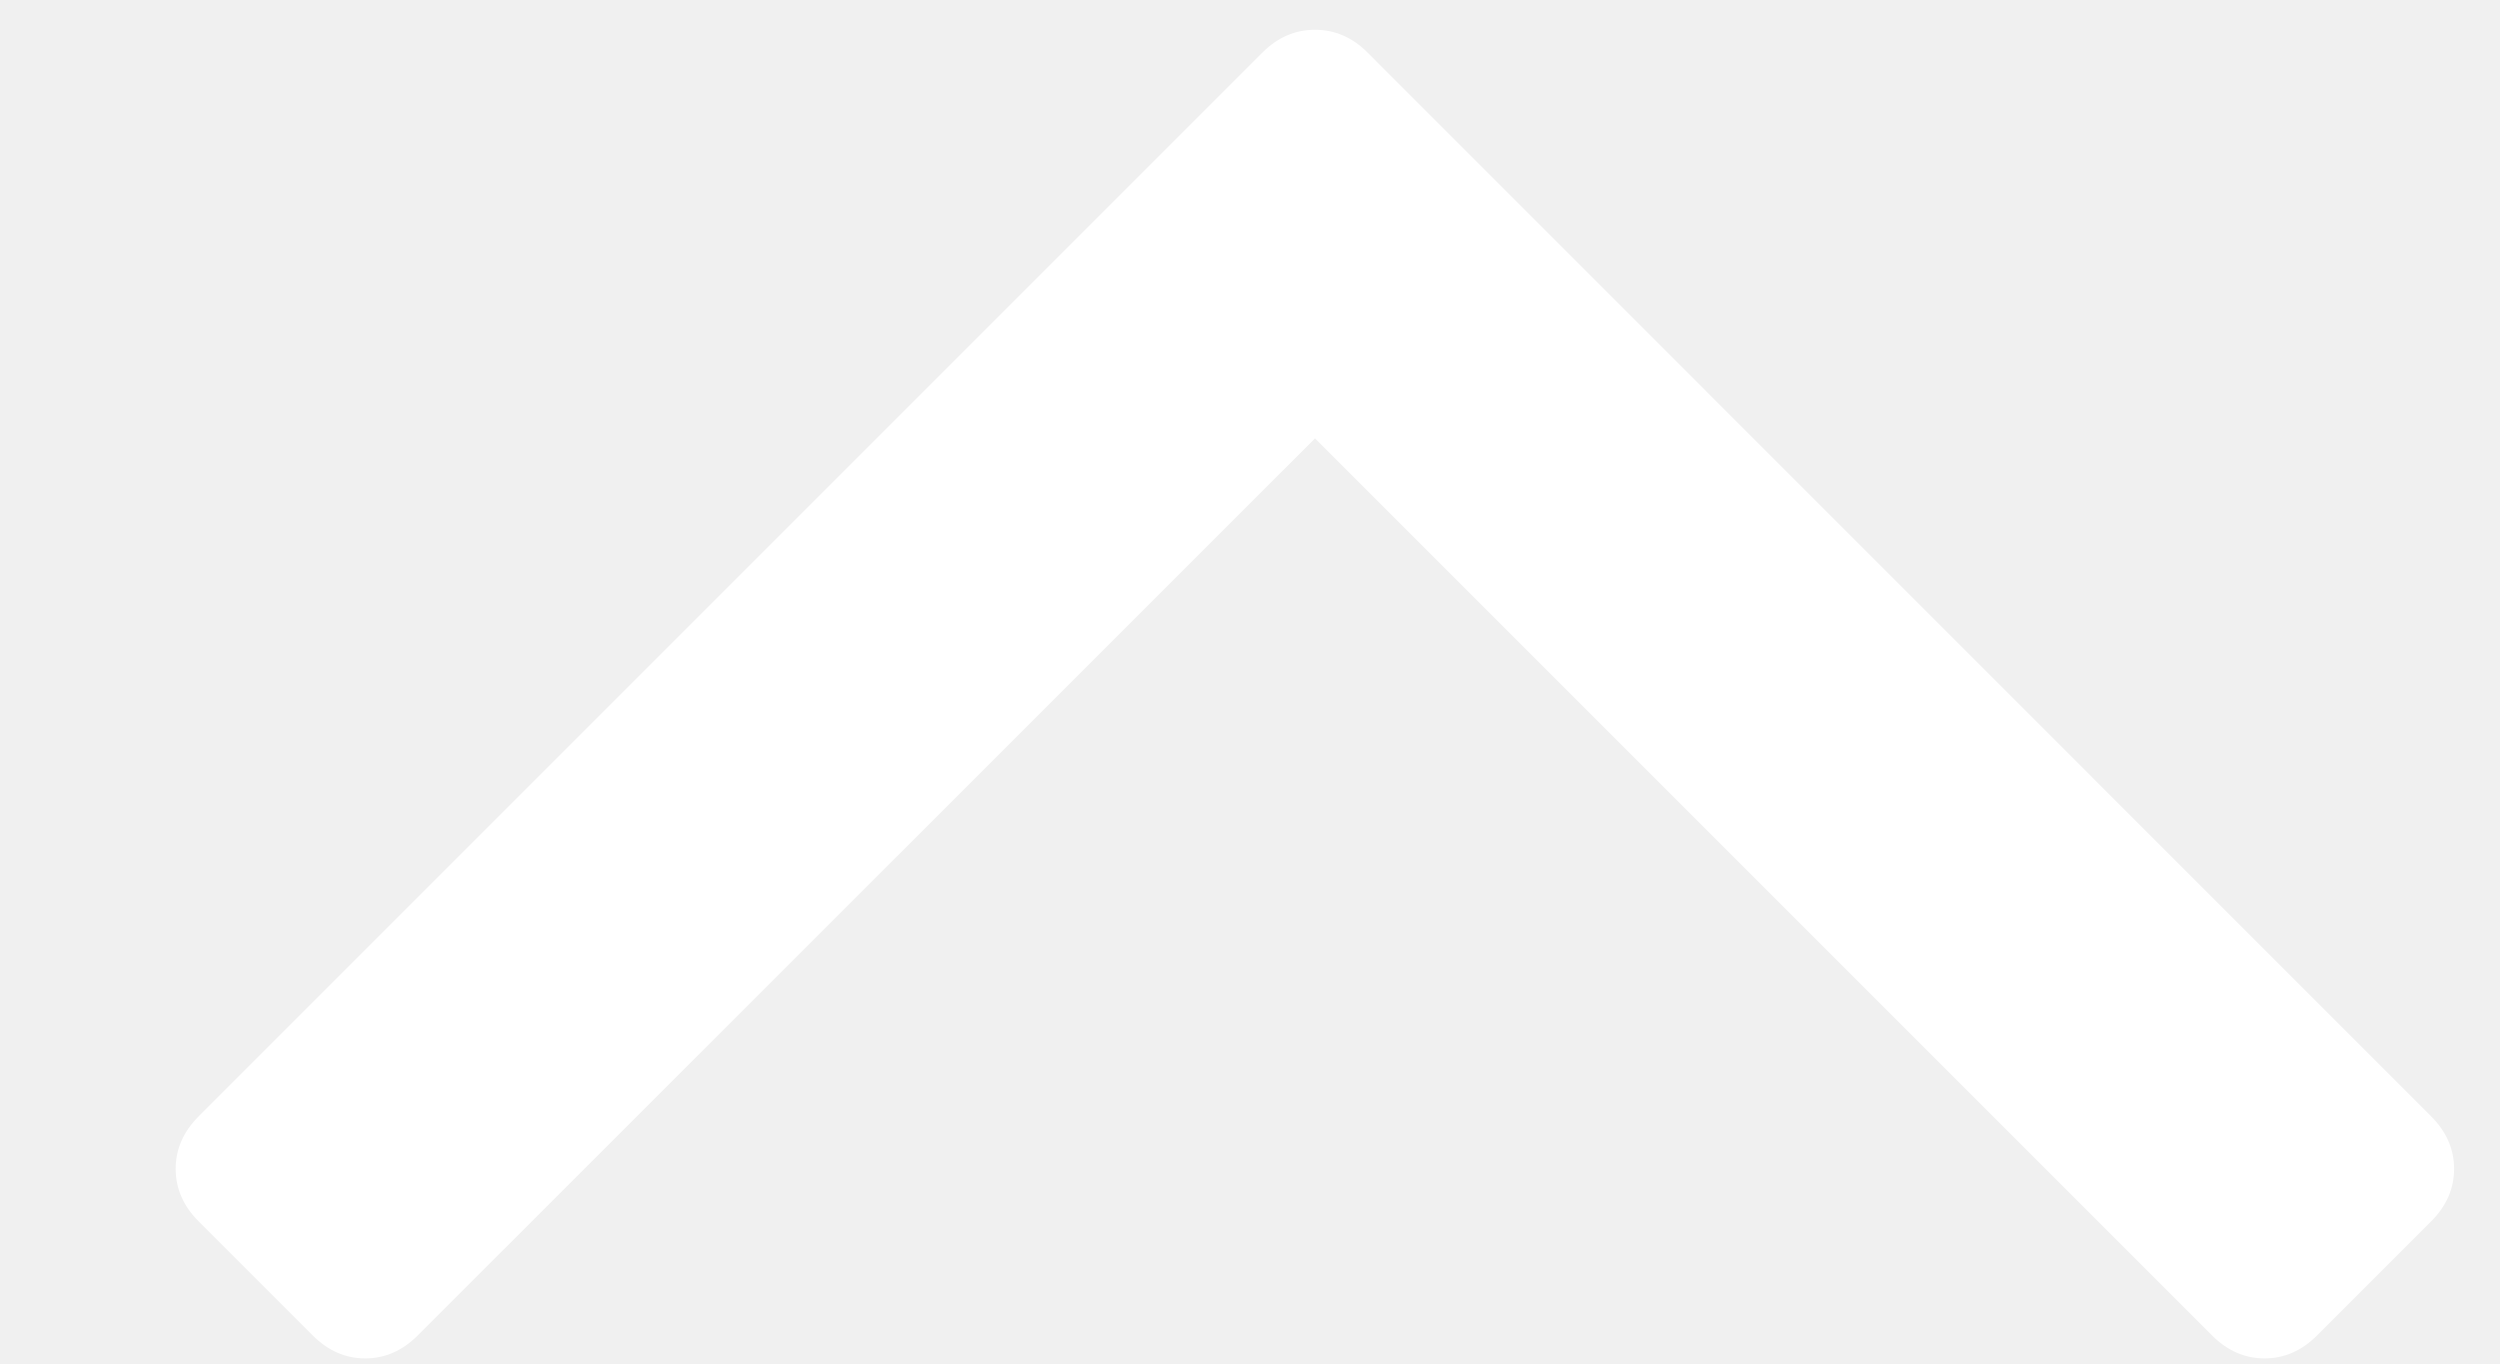
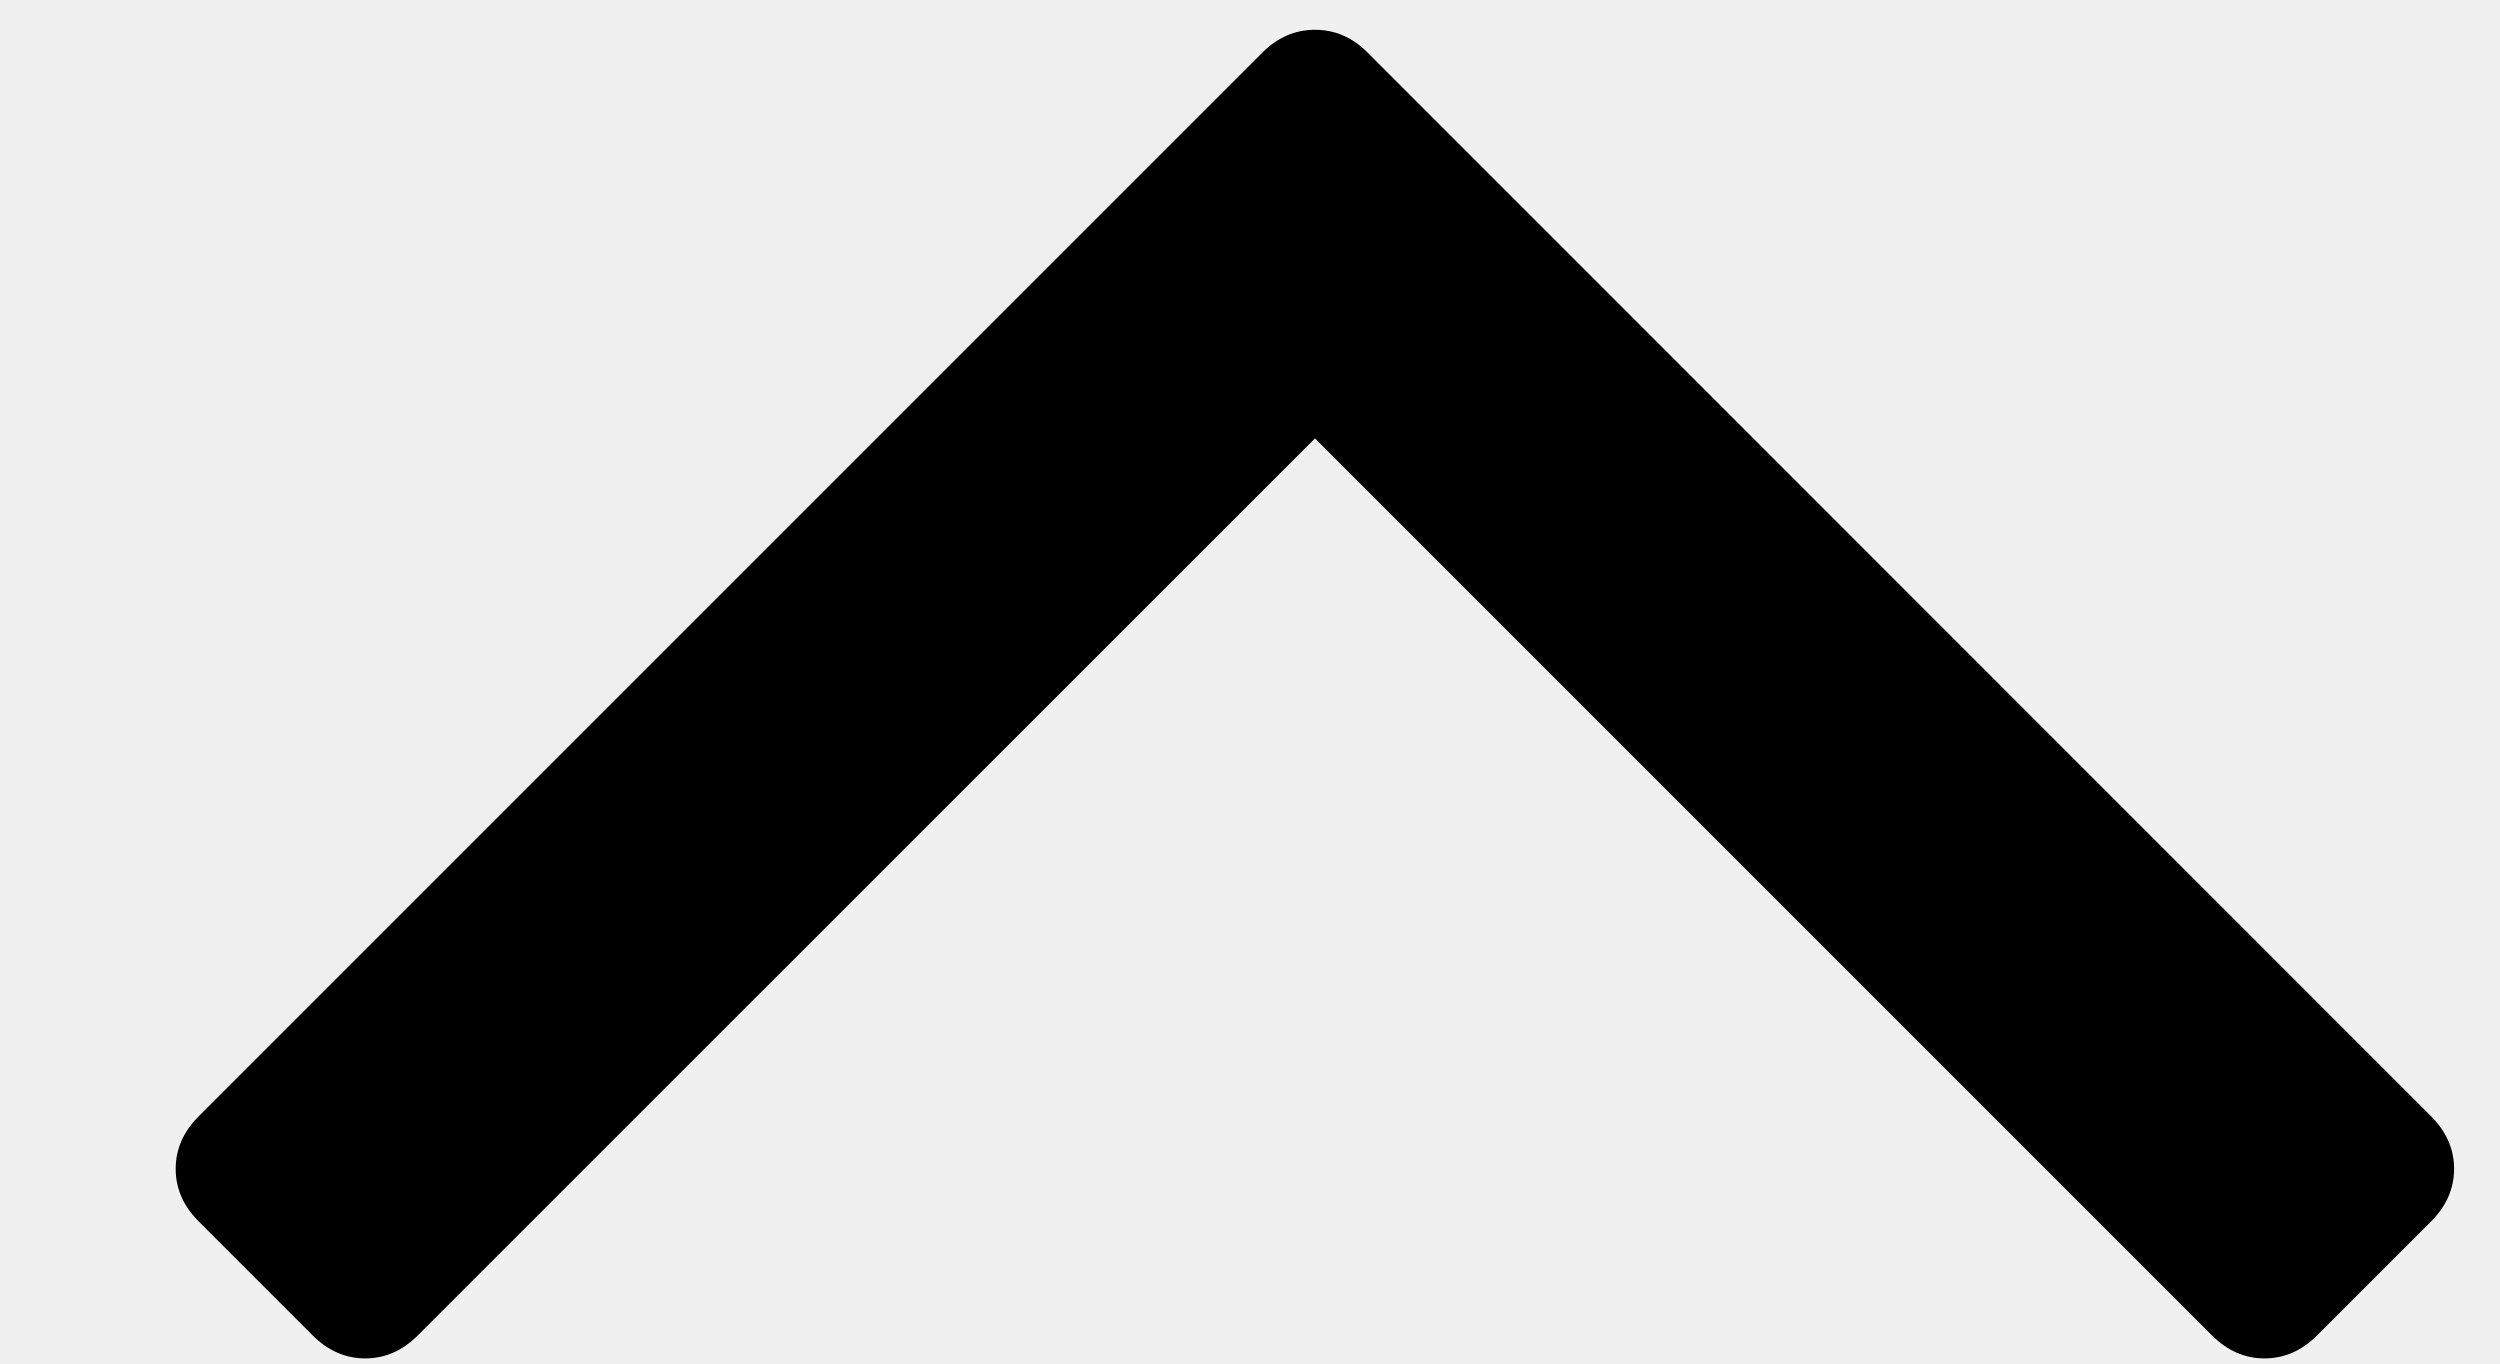
- <svg xmlns="http://www.w3.org/2000/svg" width="11" height="6" viewBox="0 0 11 6" fill="none">
-   <path fill-rule="evenodd" clip-rule="evenodd" d="M0.874 5.374C0.807 5.307 0.773 5.23 0.773 5.143C0.773 5.056 0.807 4.979 0.874 4.912L5.555 0.231C5.622 0.164 5.699 0.131 5.786 0.131C5.873 0.131 5.95 0.164 6.017 0.231L10.697 4.912C10.764 4.979 10.798 5.056 10.798 5.143C10.798 5.23 10.764 5.307 10.697 5.374L10.195 5.876C10.128 5.943 10.051 5.977 9.964 5.977C9.877 5.977 9.8 5.943 9.733 5.876L5.786 1.929L1.838 5.876C1.771 5.943 1.694 5.977 1.607 5.977C1.52 5.977 1.443 5.943 1.376 5.876L0.874 5.374Z" fill="white" />
+ <svg xmlns="http://www.w3.org/2000/svg" width="11" height="6" viewBox="0 0 11 6">
+   <path d="M0.874 5.374C0.807 5.307 0.773 5.23 0.773 5.143C0.773 5.056 0.807 4.979 0.874 4.912L5.555 0.231C5.622 0.164 5.699 0.131 5.786 0.131C5.873 0.131 5.95 0.164 6.017 0.231L10.697 4.912C10.764 4.979 10.798 5.056 10.798 5.143C10.798 5.23 10.764 5.307 10.697 5.374L10.195 5.876C10.128 5.943 10.051 5.977 9.964 5.977C9.877 5.977 9.8 5.943 9.733 5.876L5.786 1.929L1.838 5.876C1.771 5.943 1.694 5.977 1.607 5.977C1.52 5.977 1.443 5.943 1.376 5.876L0.874 5.374Z" fill="black" />
</svg>
